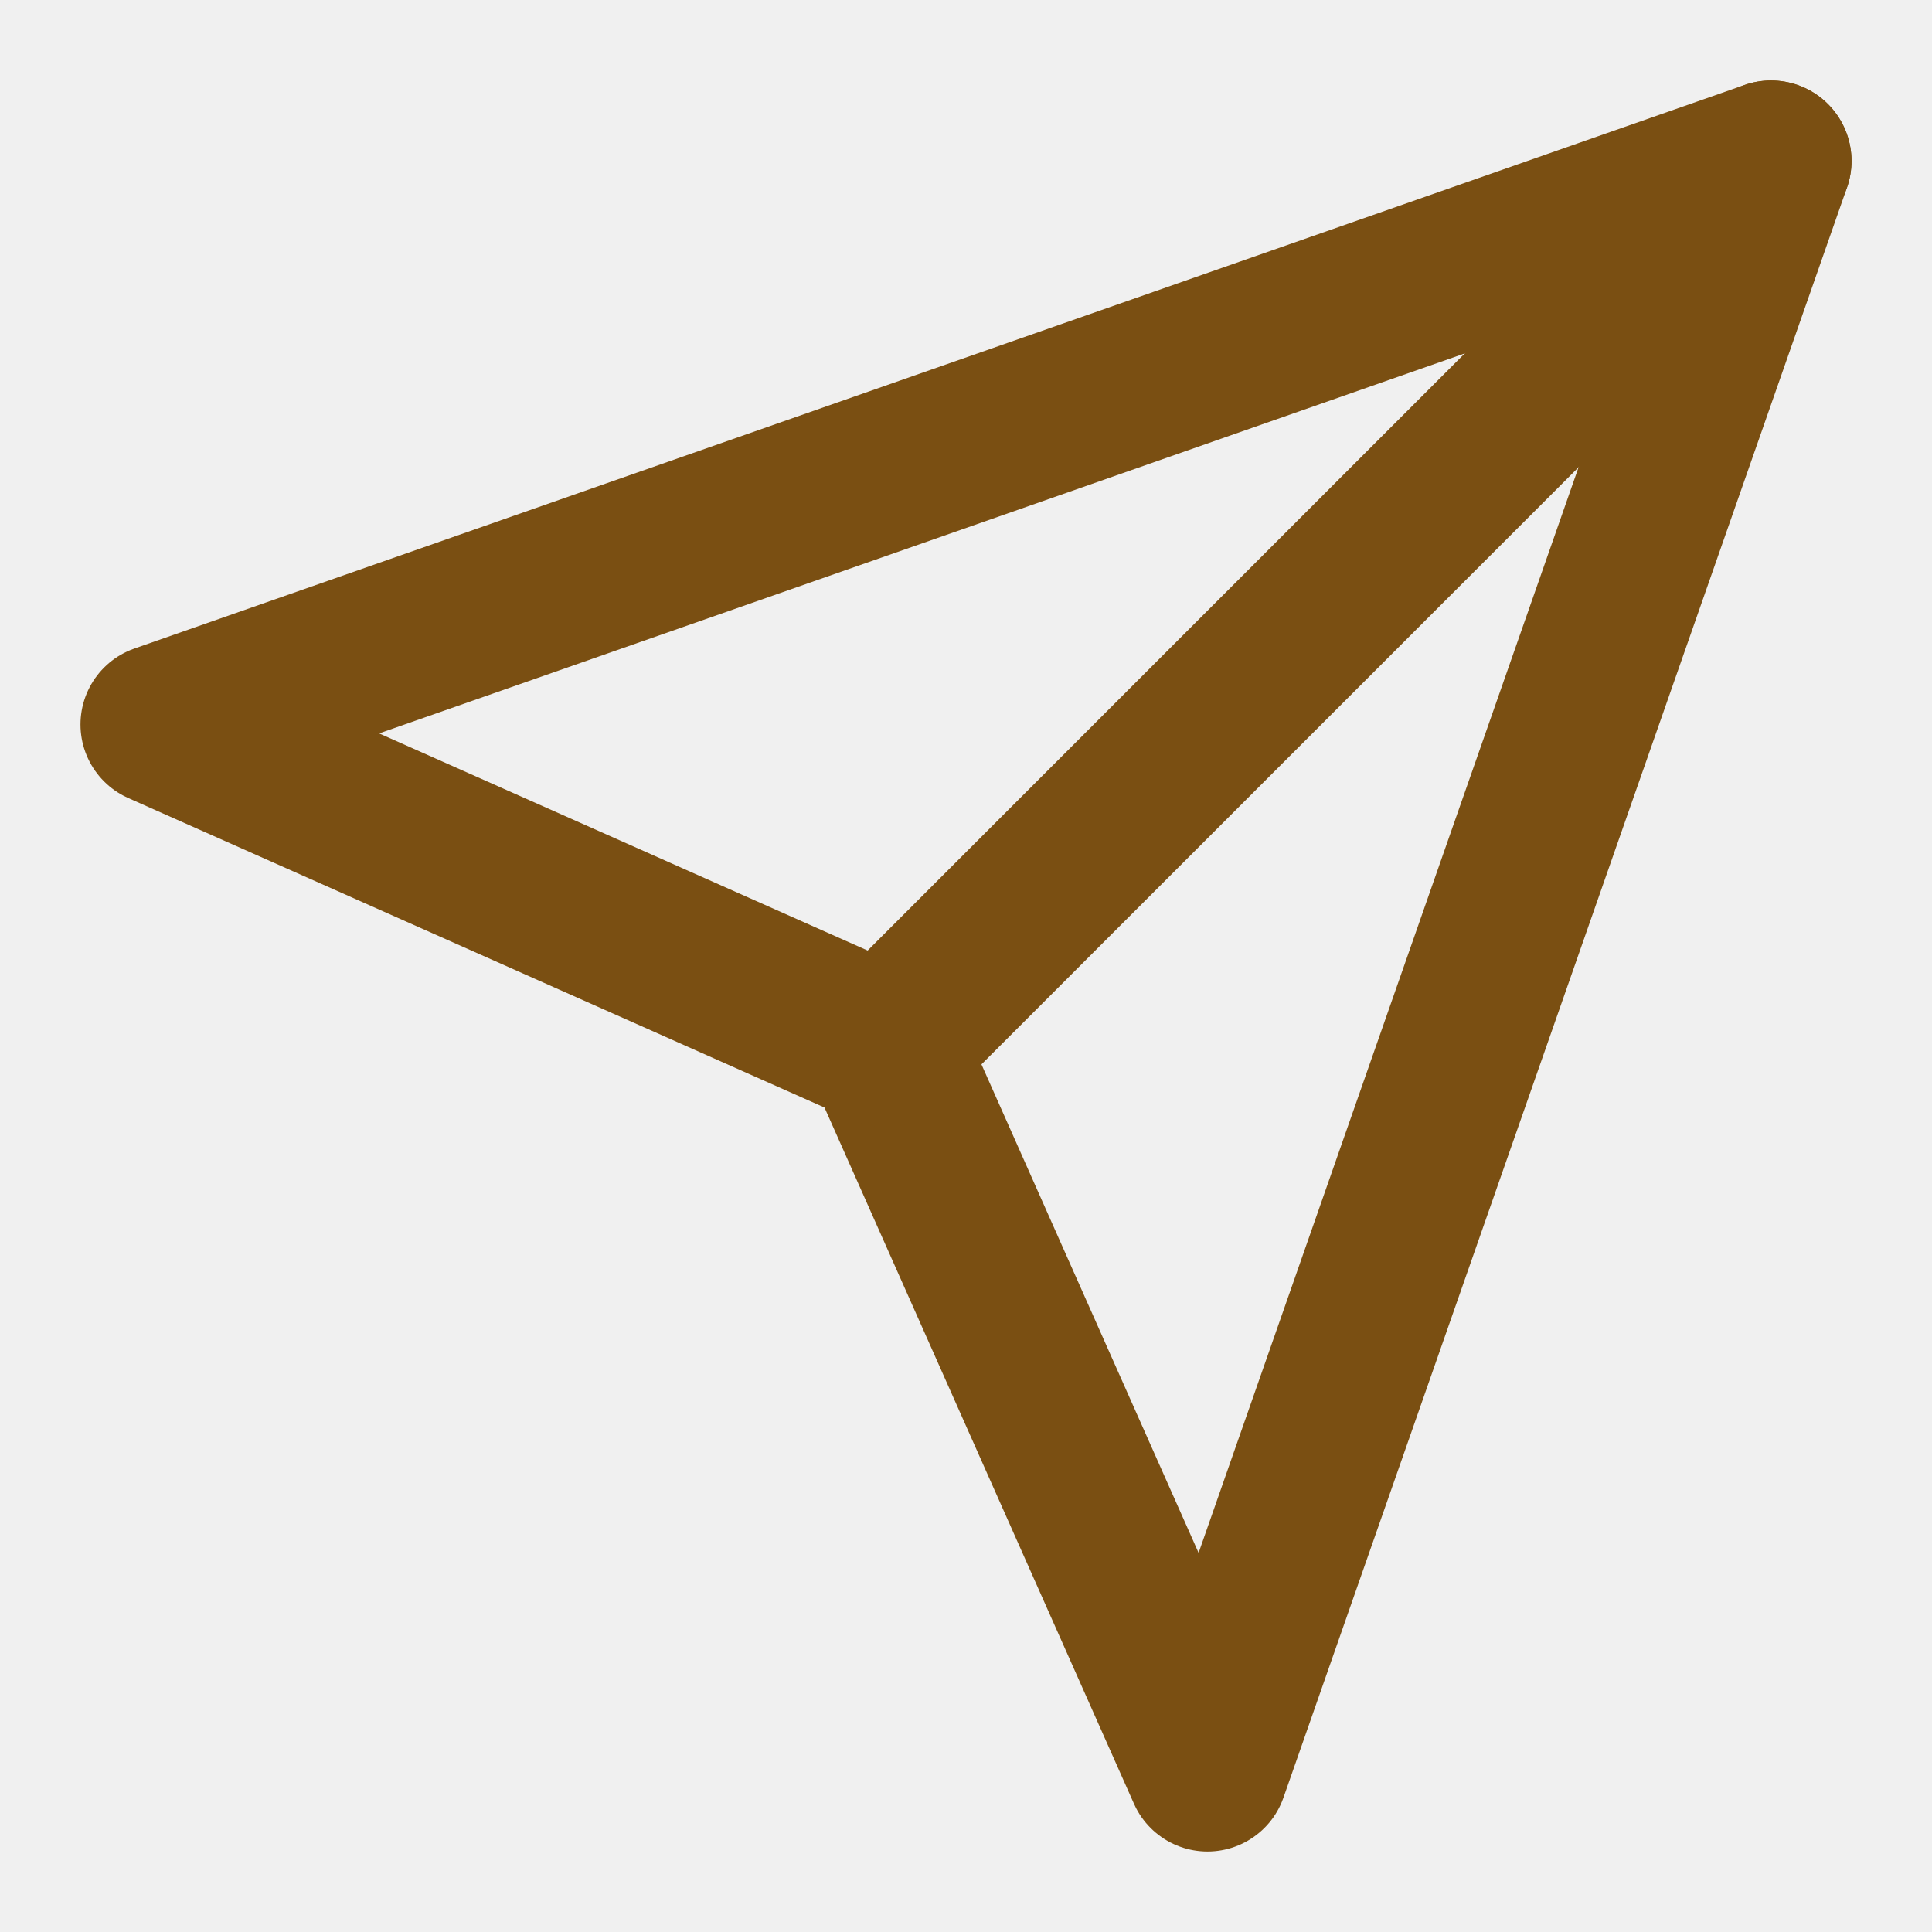
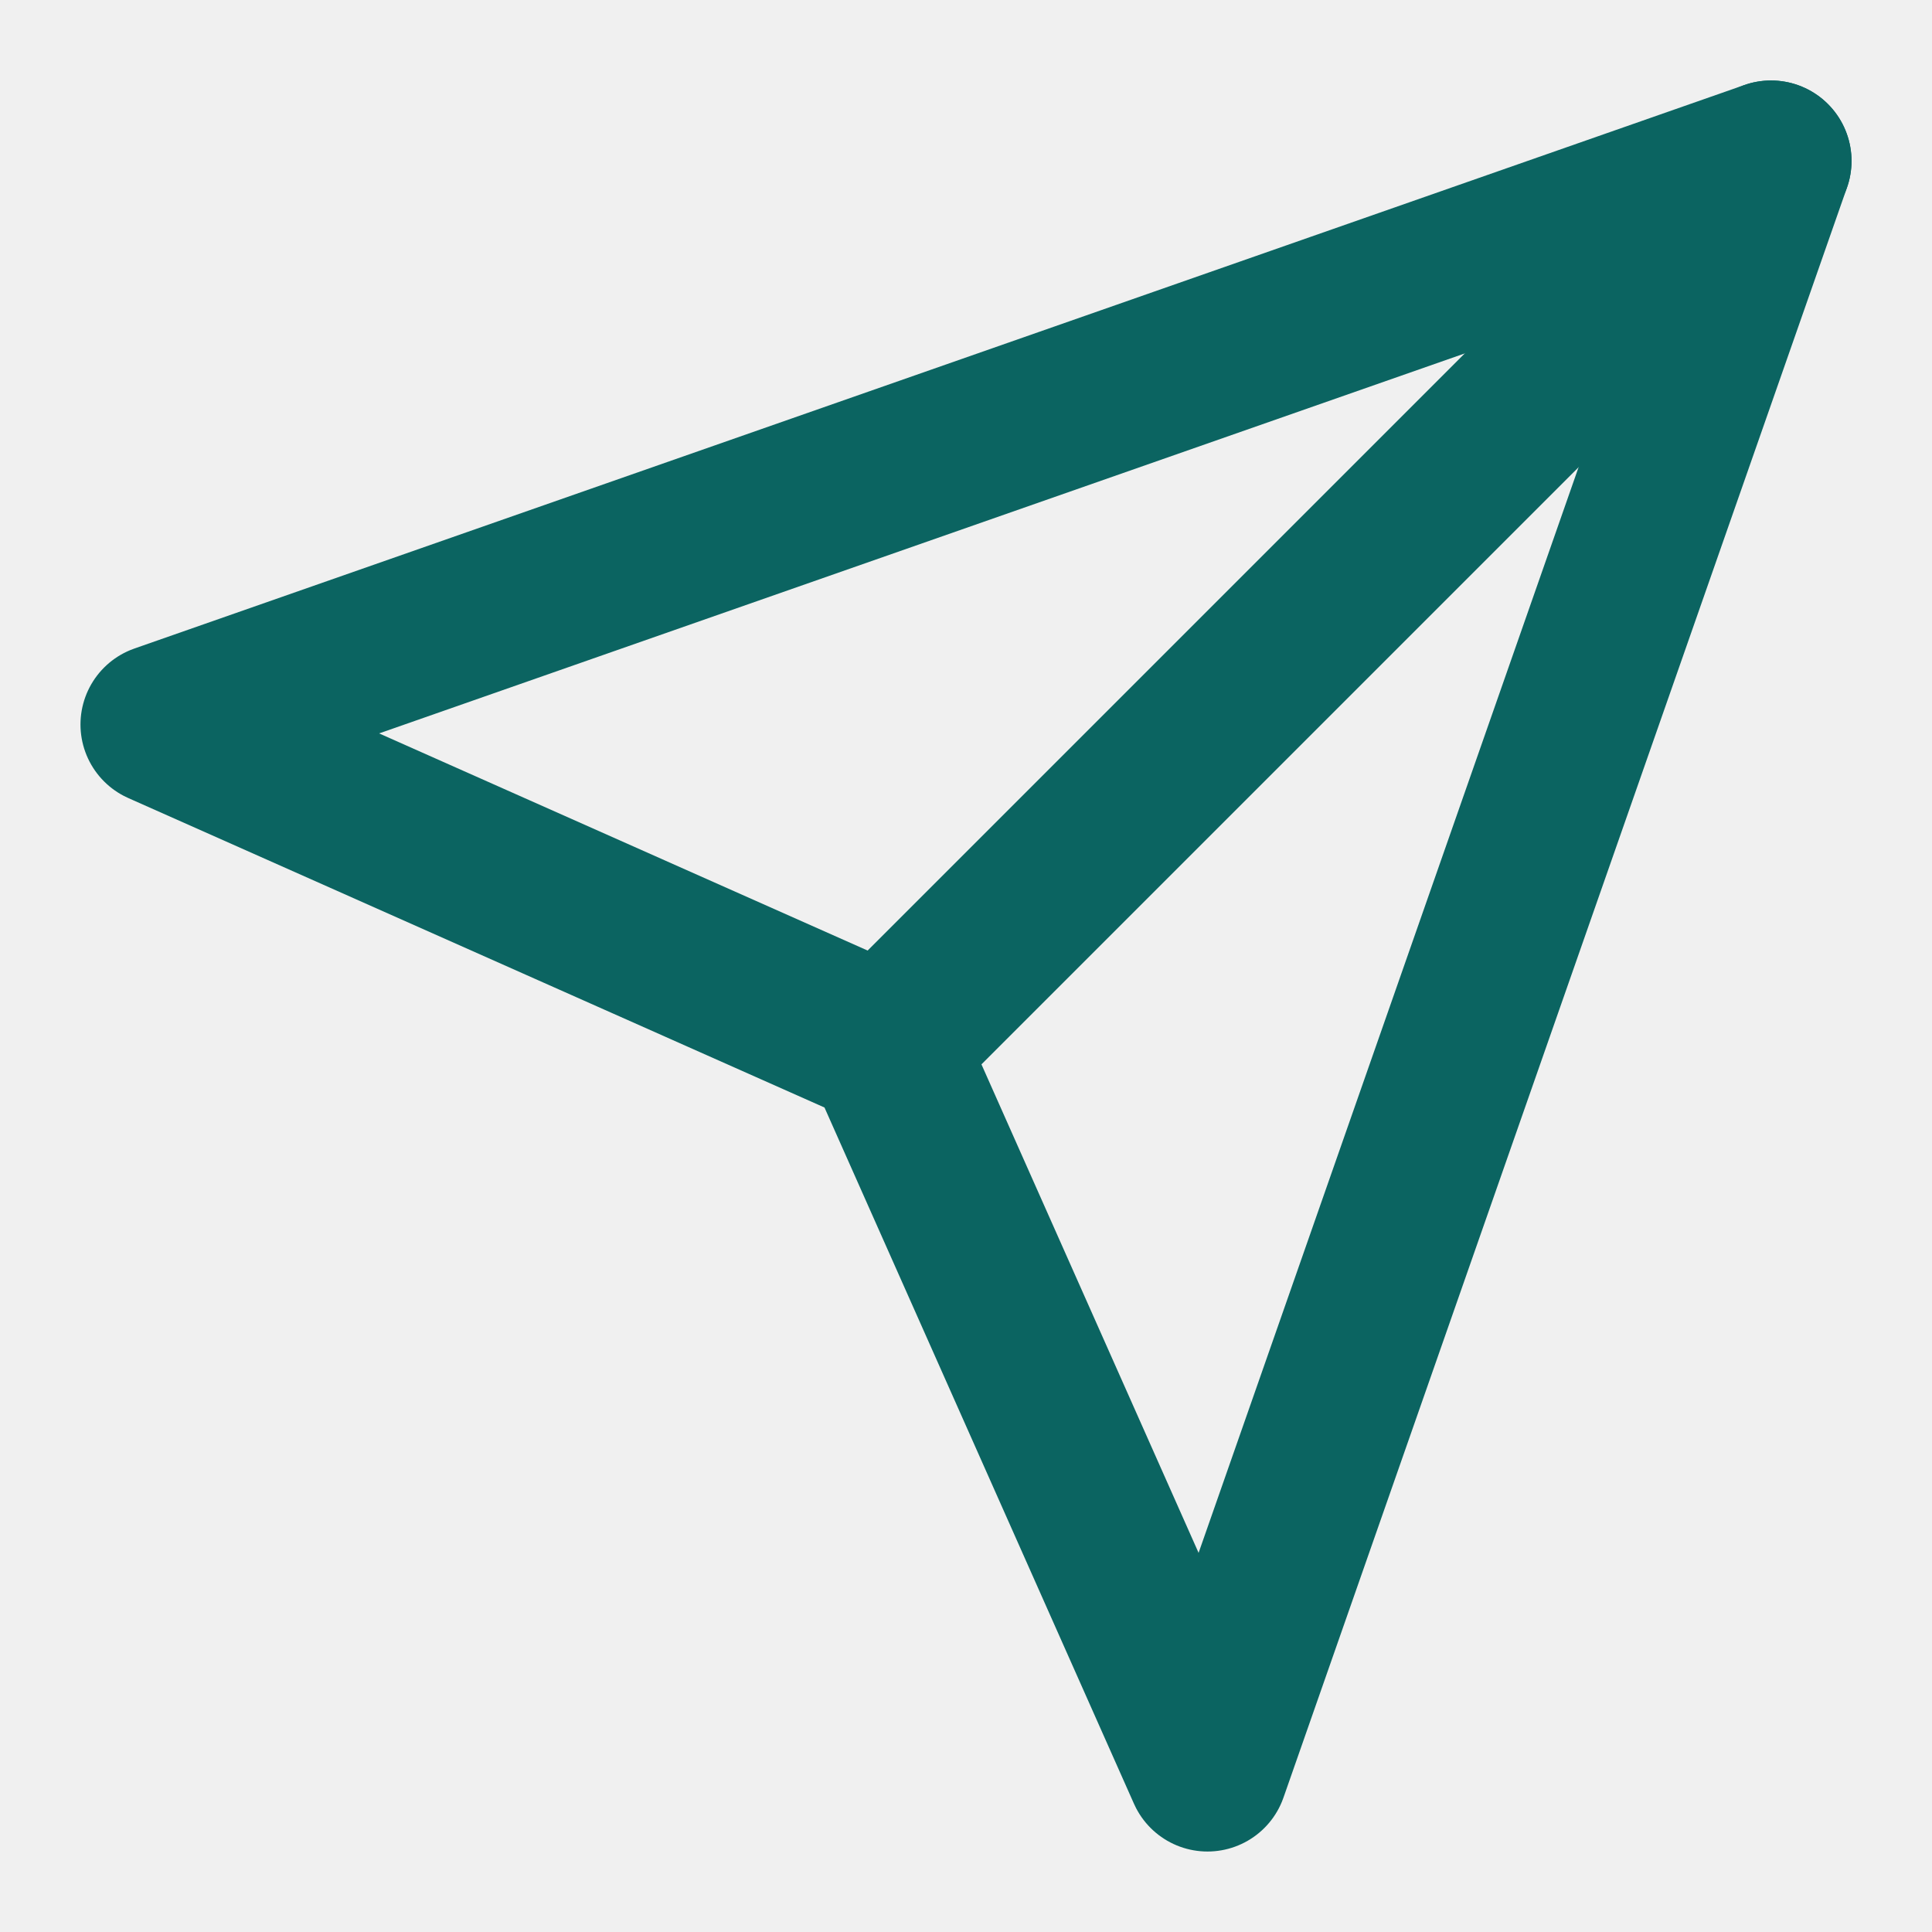
<svg xmlns="http://www.w3.org/2000/svg" preserveAspectRatio="none" overflow="visible" style="display: block;" width="16" height="16" viewBox="0 0 16 16" fill="none">
  <g id="icone send" clip-path="url(#clip0_0_9)">
-     <path id="Vector" d="M14.667 1.333L10 14.667L7.333 8.667L1.333 6L14.667 1.333Z" stroke-width="1.333" stroke-linecap="round" stroke-linejoin="round" stroke="#7A4F12" />
-     <path id="Vector_2" d="M14.667 1.333L7.333 8.667" stroke-width="1.333" stroke-linecap="round" stroke-linejoin="round" stroke="#7A4F12" />
+     <path id="Vector" d="M14.667 1.333L10 14.667L7.333 8.667L1.333 6L14.667 1.333Z" stroke-width="1.333" stroke-linecap="round" stroke-linejoin="round" stroke="#0B6461" />
+     <path id="Vector_2" d="M14.667 1.333L7.333 8.667" stroke-width="1.333" stroke-linecap="round" stroke-linejoin="round" stroke="#0B6461" />
  </g>
  <defs>
    <clipPath id="clip0_0_9">
      <rect width="16" height="16" fill="white" />
    </clipPath>
  </defs>
</svg>
